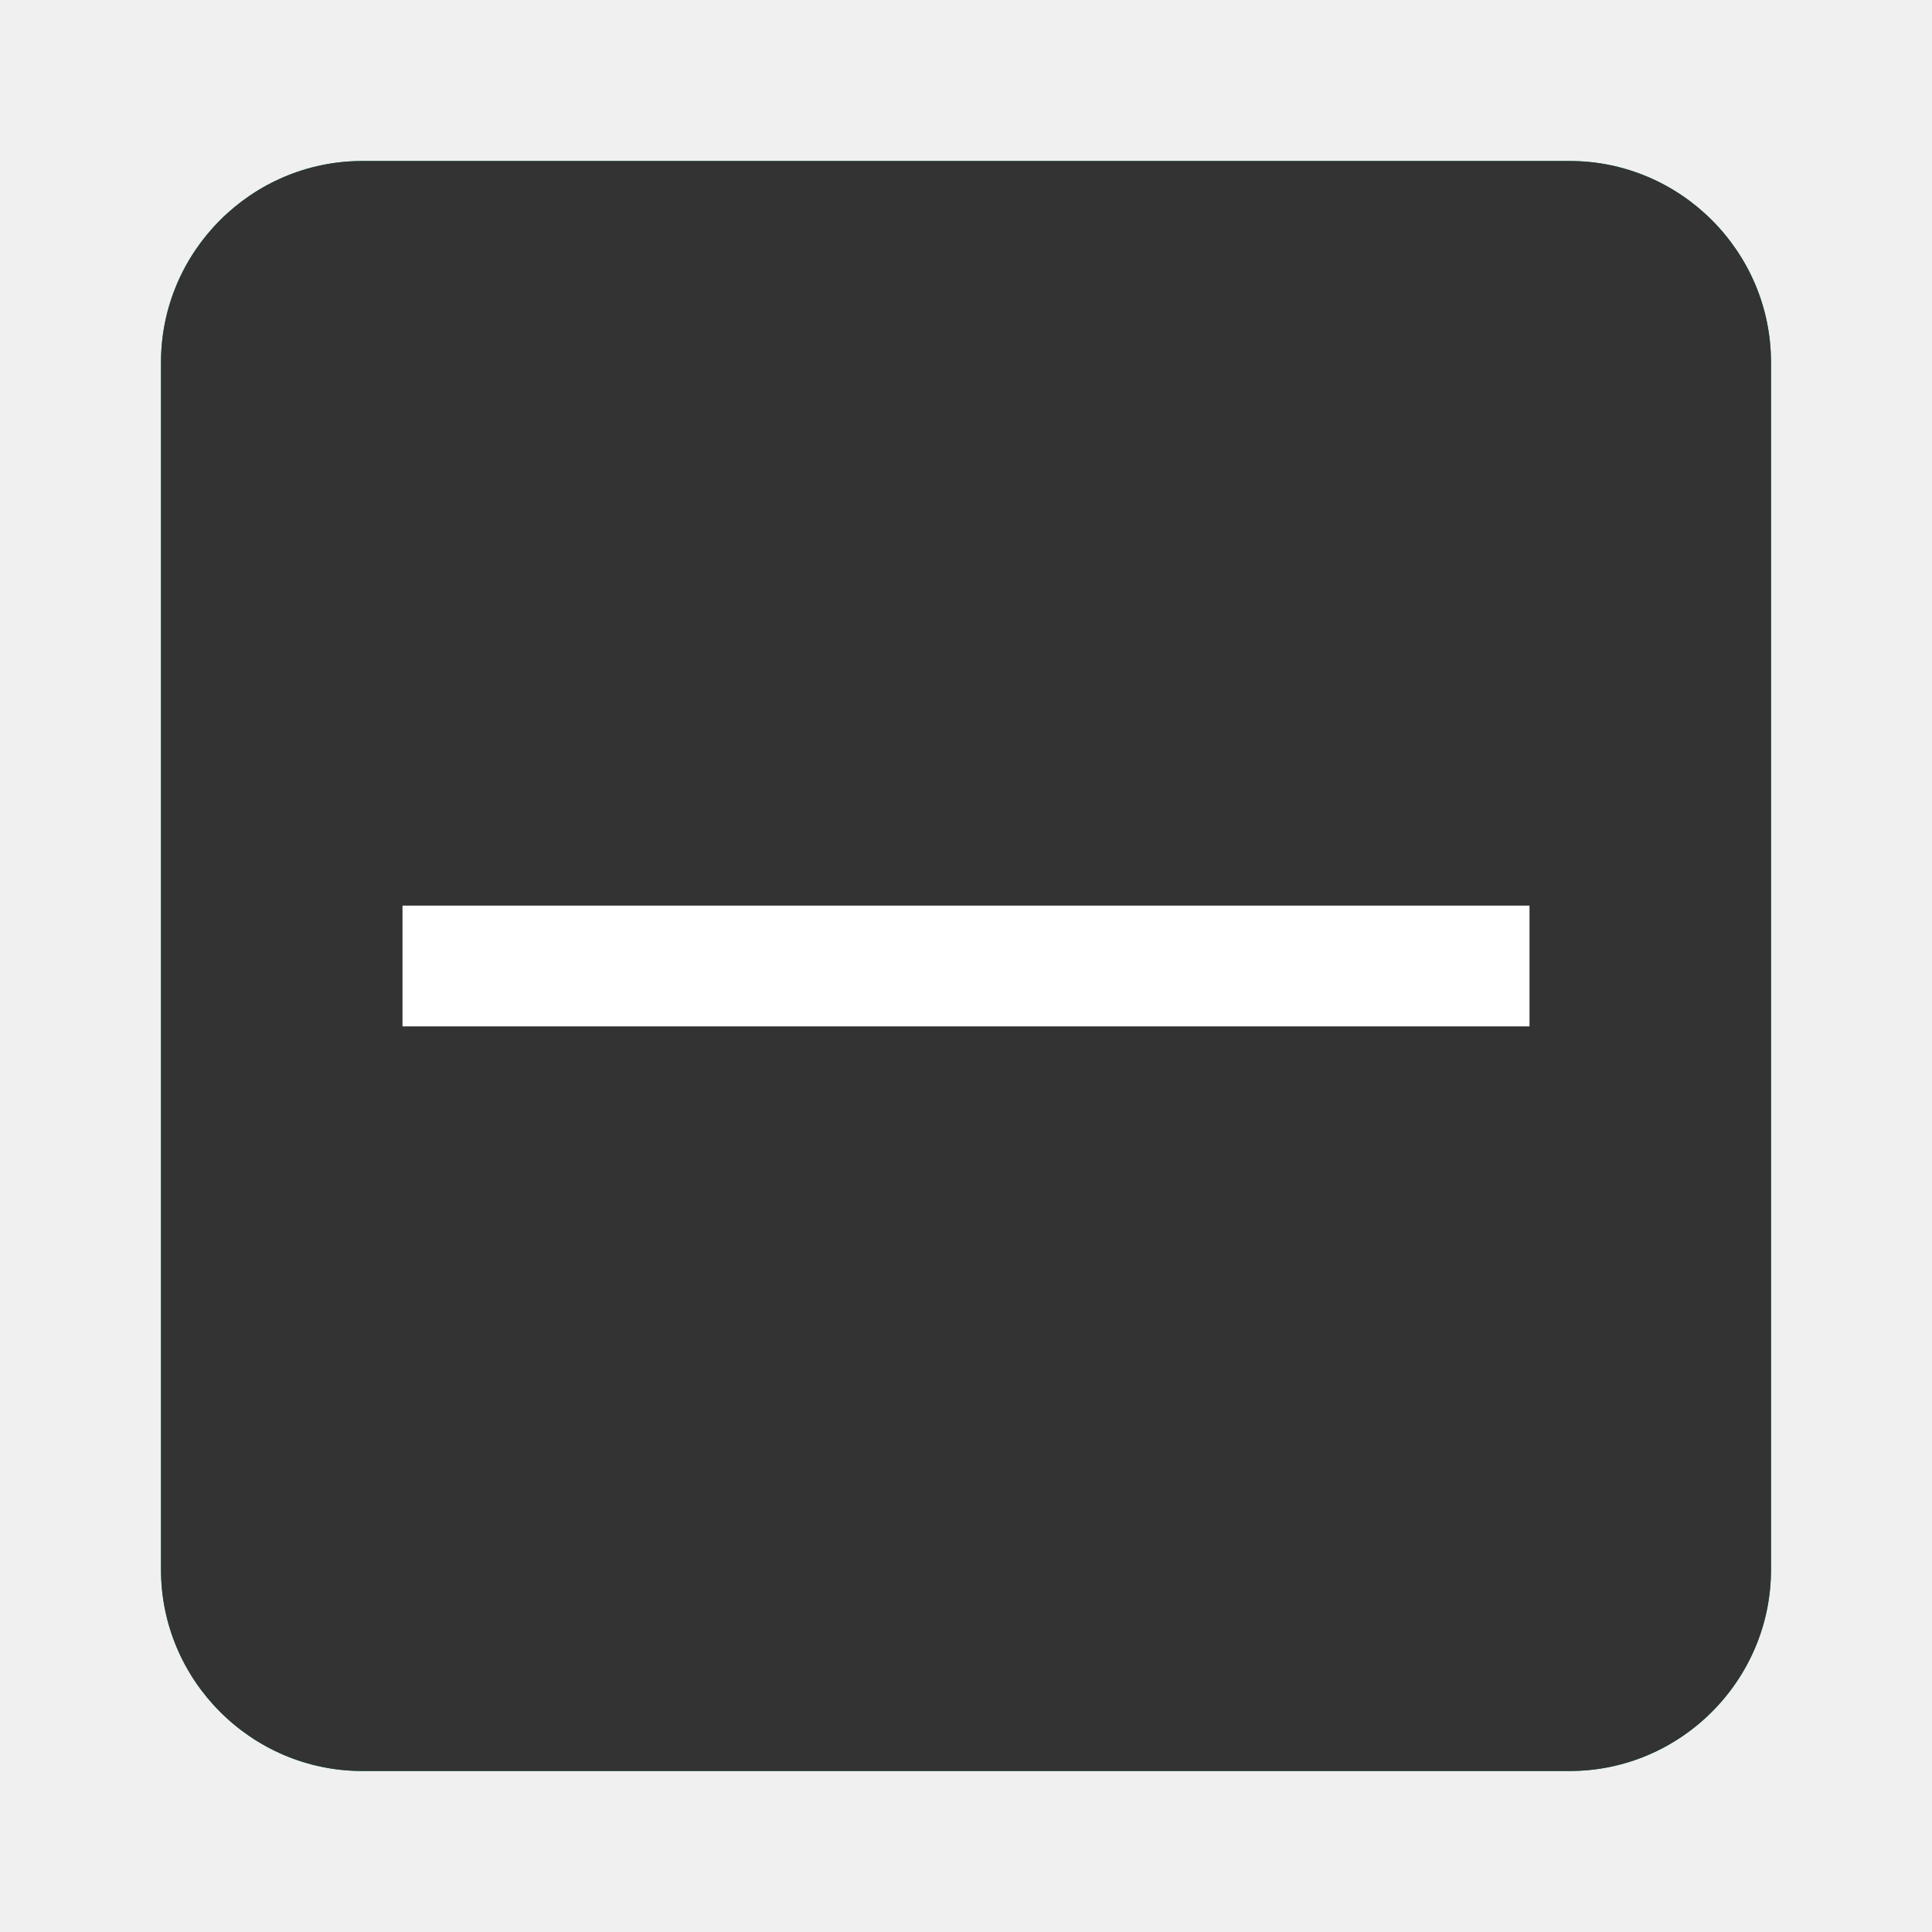
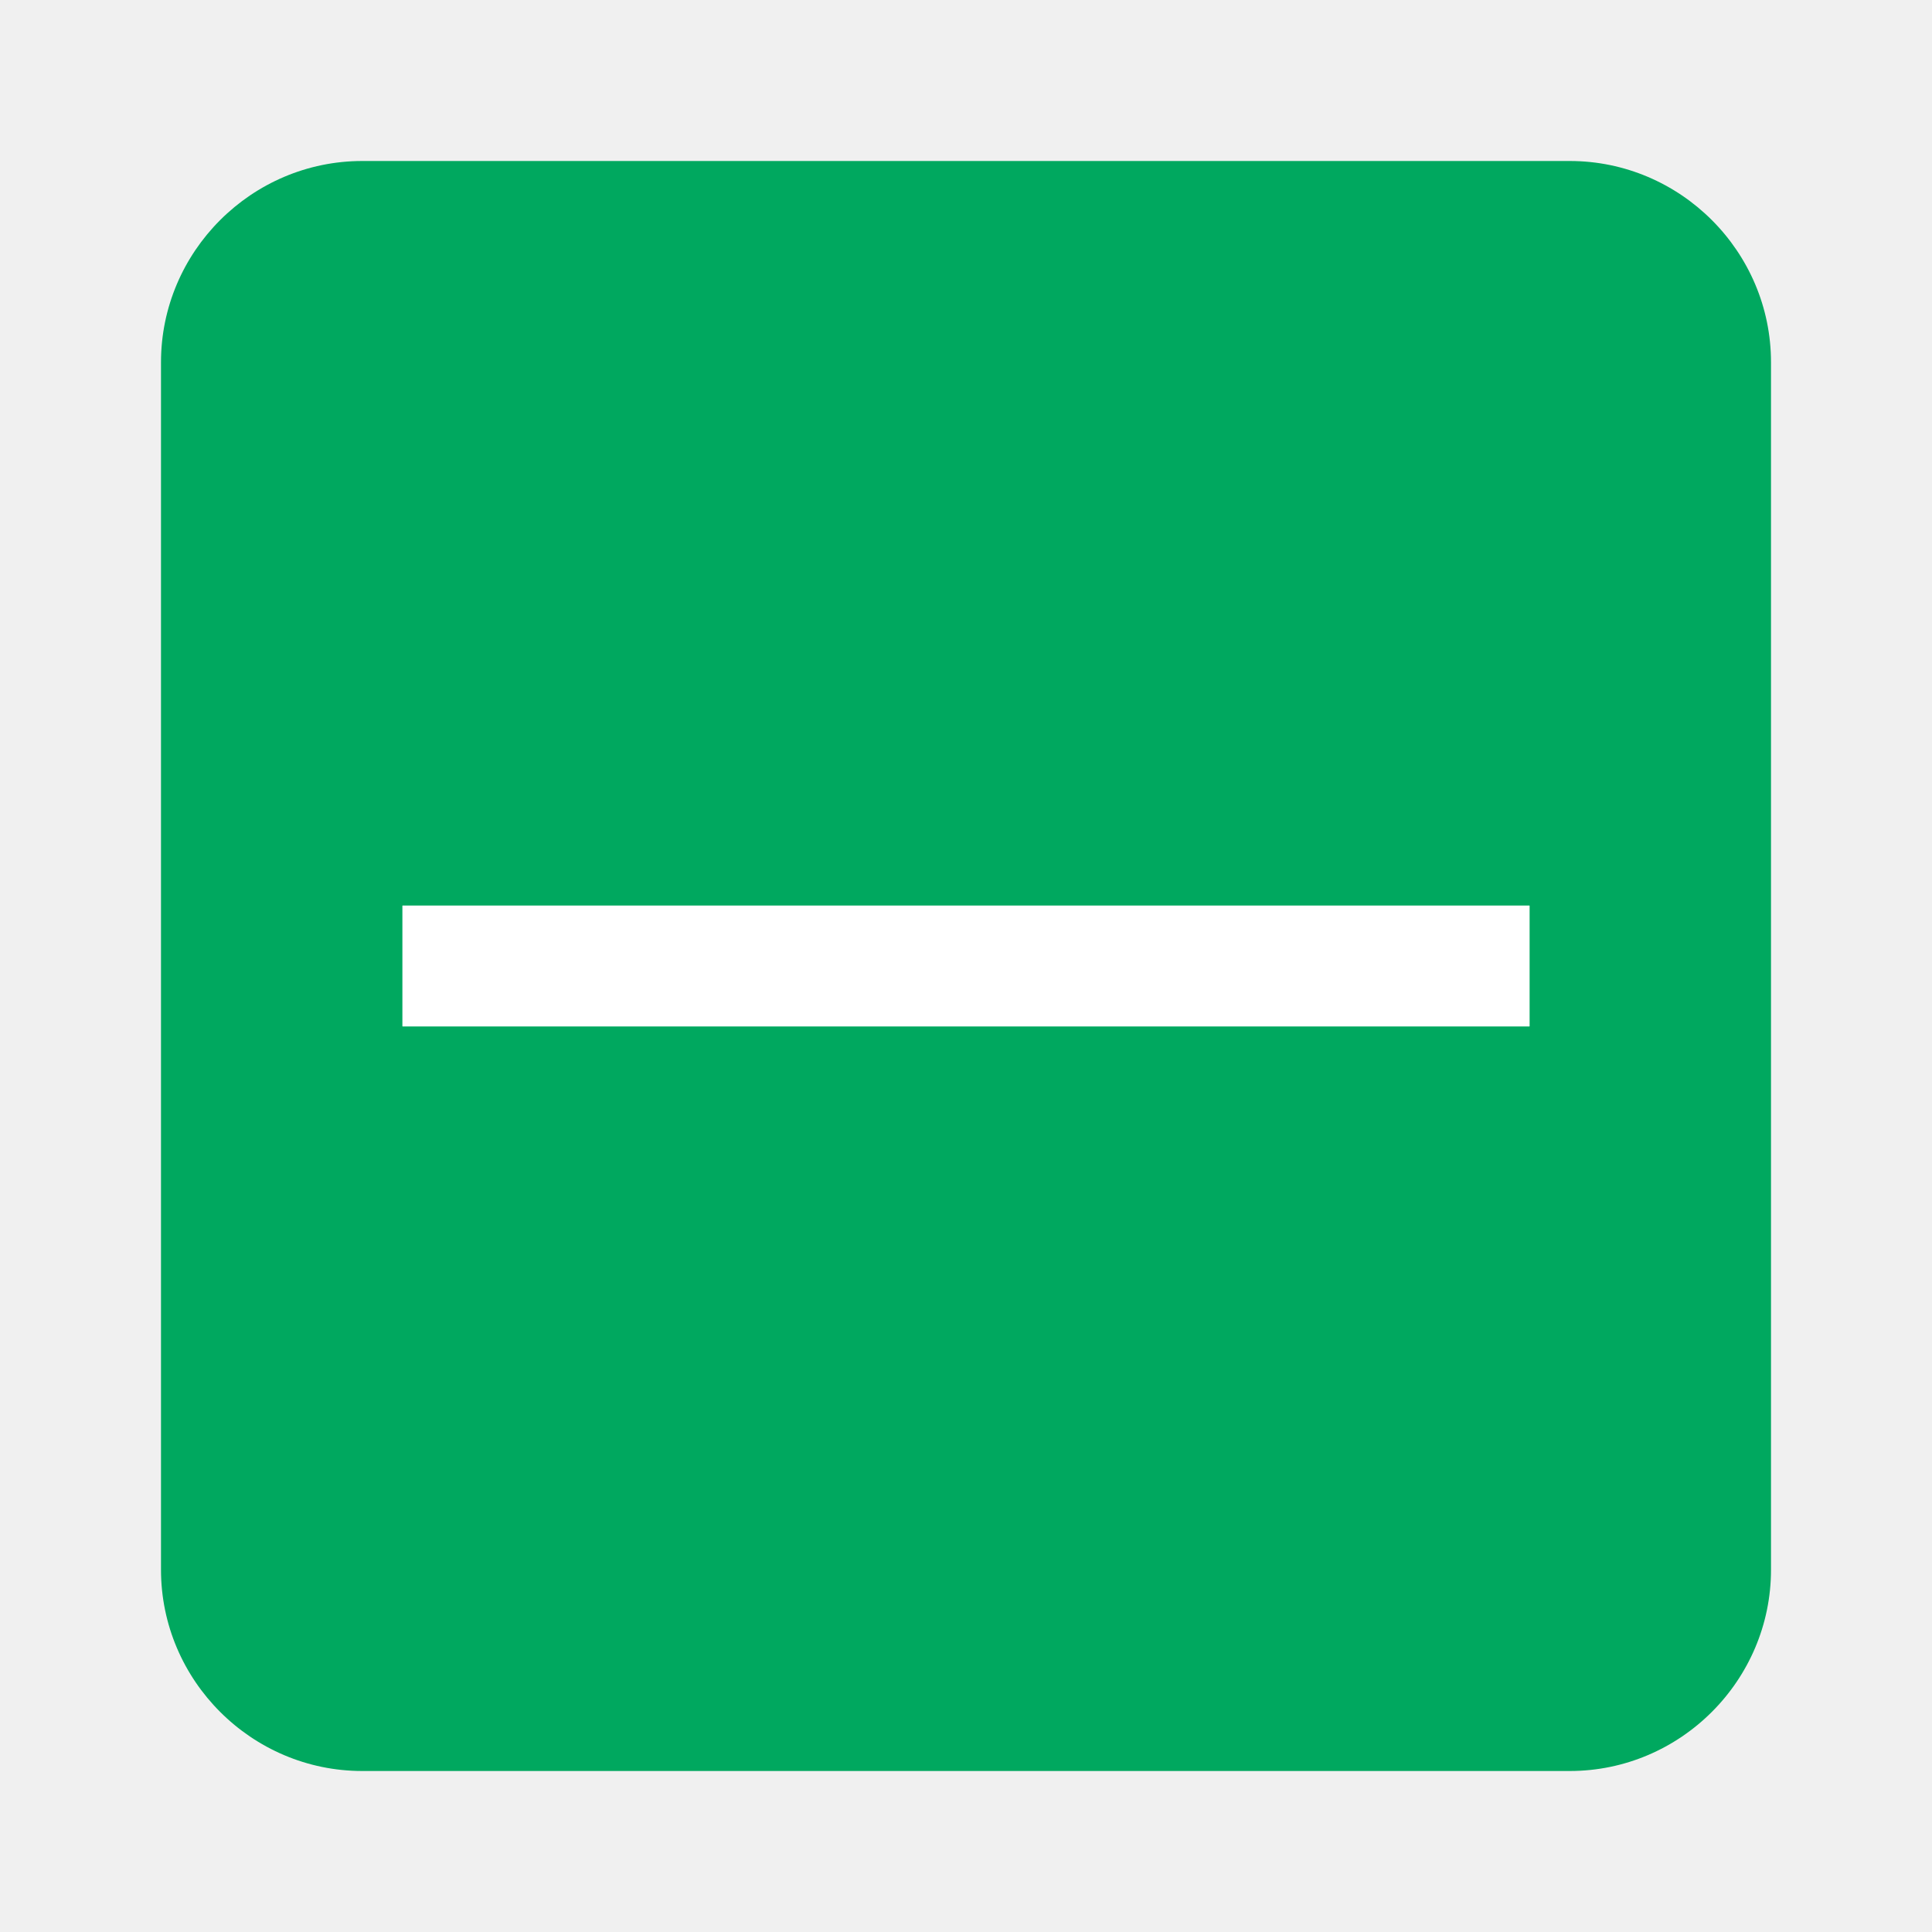
<svg xmlns="http://www.w3.org/2000/svg" width="24px" height="24px" viewBox="0 0 24 24" version="1.1">
  <g id="basics/icon/common/checkBox-all" stroke="none" stroke-width="1" fill="none" fill-rule="evenodd">
    <g id="@icon/common/checkBox-all">
      <rect id="Rectangle" x="0" y="0" width="24" height="24" />
      <g id="outline" transform="translate(2, 2)">
        <path d="M17.5,20 L2.5,20 C1.125,20 0,18.875 0,17.5 L0,2.5 C0,1.125 1.125,0 2.5,0 L17.5,0 C18.875,0 20,1.125 20,2.5 L20,17.5 C20,18.875 18.875,20 17.5,20" id="Fill-1" fill="#00A85F" fill-rule="nonzero" />
        <path d="M3,10 L17,10" id="Stroke-3" stroke="#FFFFFF" stroke-width="1.5" />
      </g>
      <g id="fill" transform="translate(2, 2)" fill-rule="nonzero">
-         <path d="M17.5,20 L2.5,20 C1.125,20 0,18.875 0,17.5 L0,2.5 C0,1.125 1.125,0 2.5,0 L17.5,0 C18.875,0 20,1.125 20,2.5 L20,17.5 C20,18.875 18.875,20 17.5,20" id="Fill-1" fill="#333333" />
+         <path d="M17.5,20 L2.5,20 C1.125,20 0,18.875 0,17.5 L0,2.5 C0,1.125 1.125,0 2.5,0 L17.5,0 C18.875,0 20,1.125 20,2.5 L20,17.5 C20,18.875 18.875,20 17.5,20" id="Fill-1" />
        <polygon id="Stroke-3" fill="#FFFFFF" points="3 10.75 3 9.25 17 9.25 17 10.75" />
      </g>
    </g>
  </g>
</svg>
